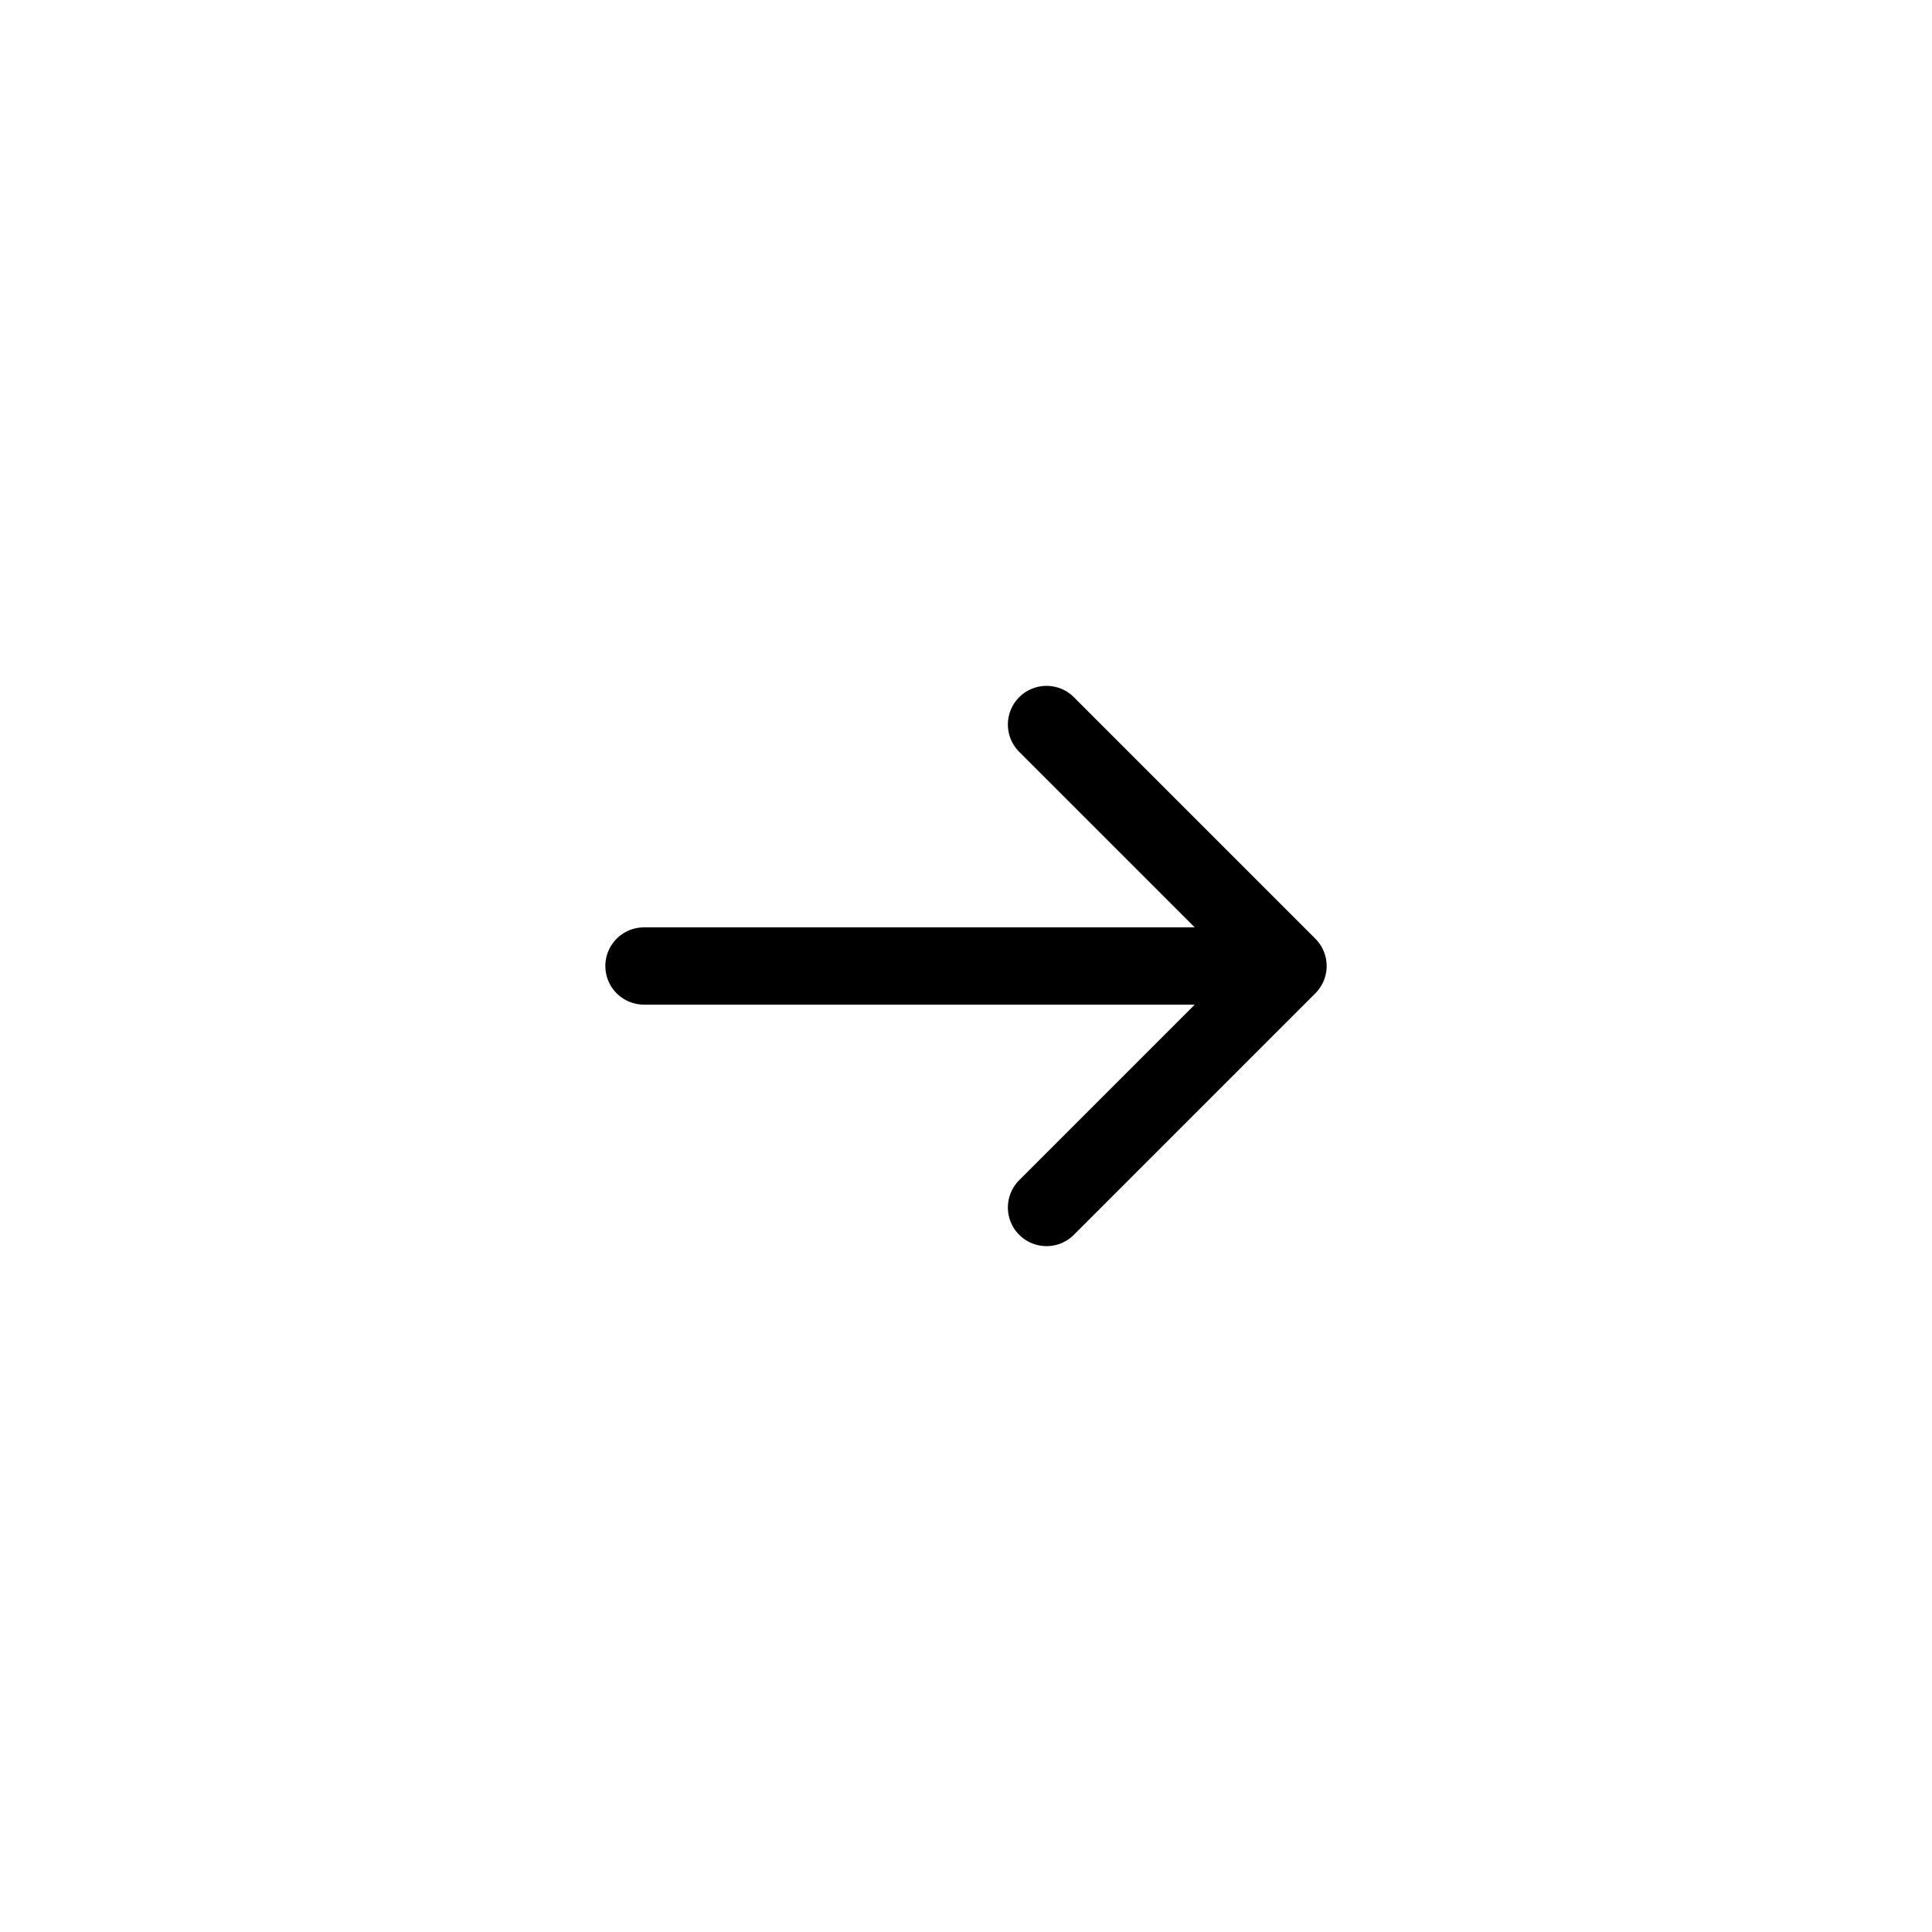
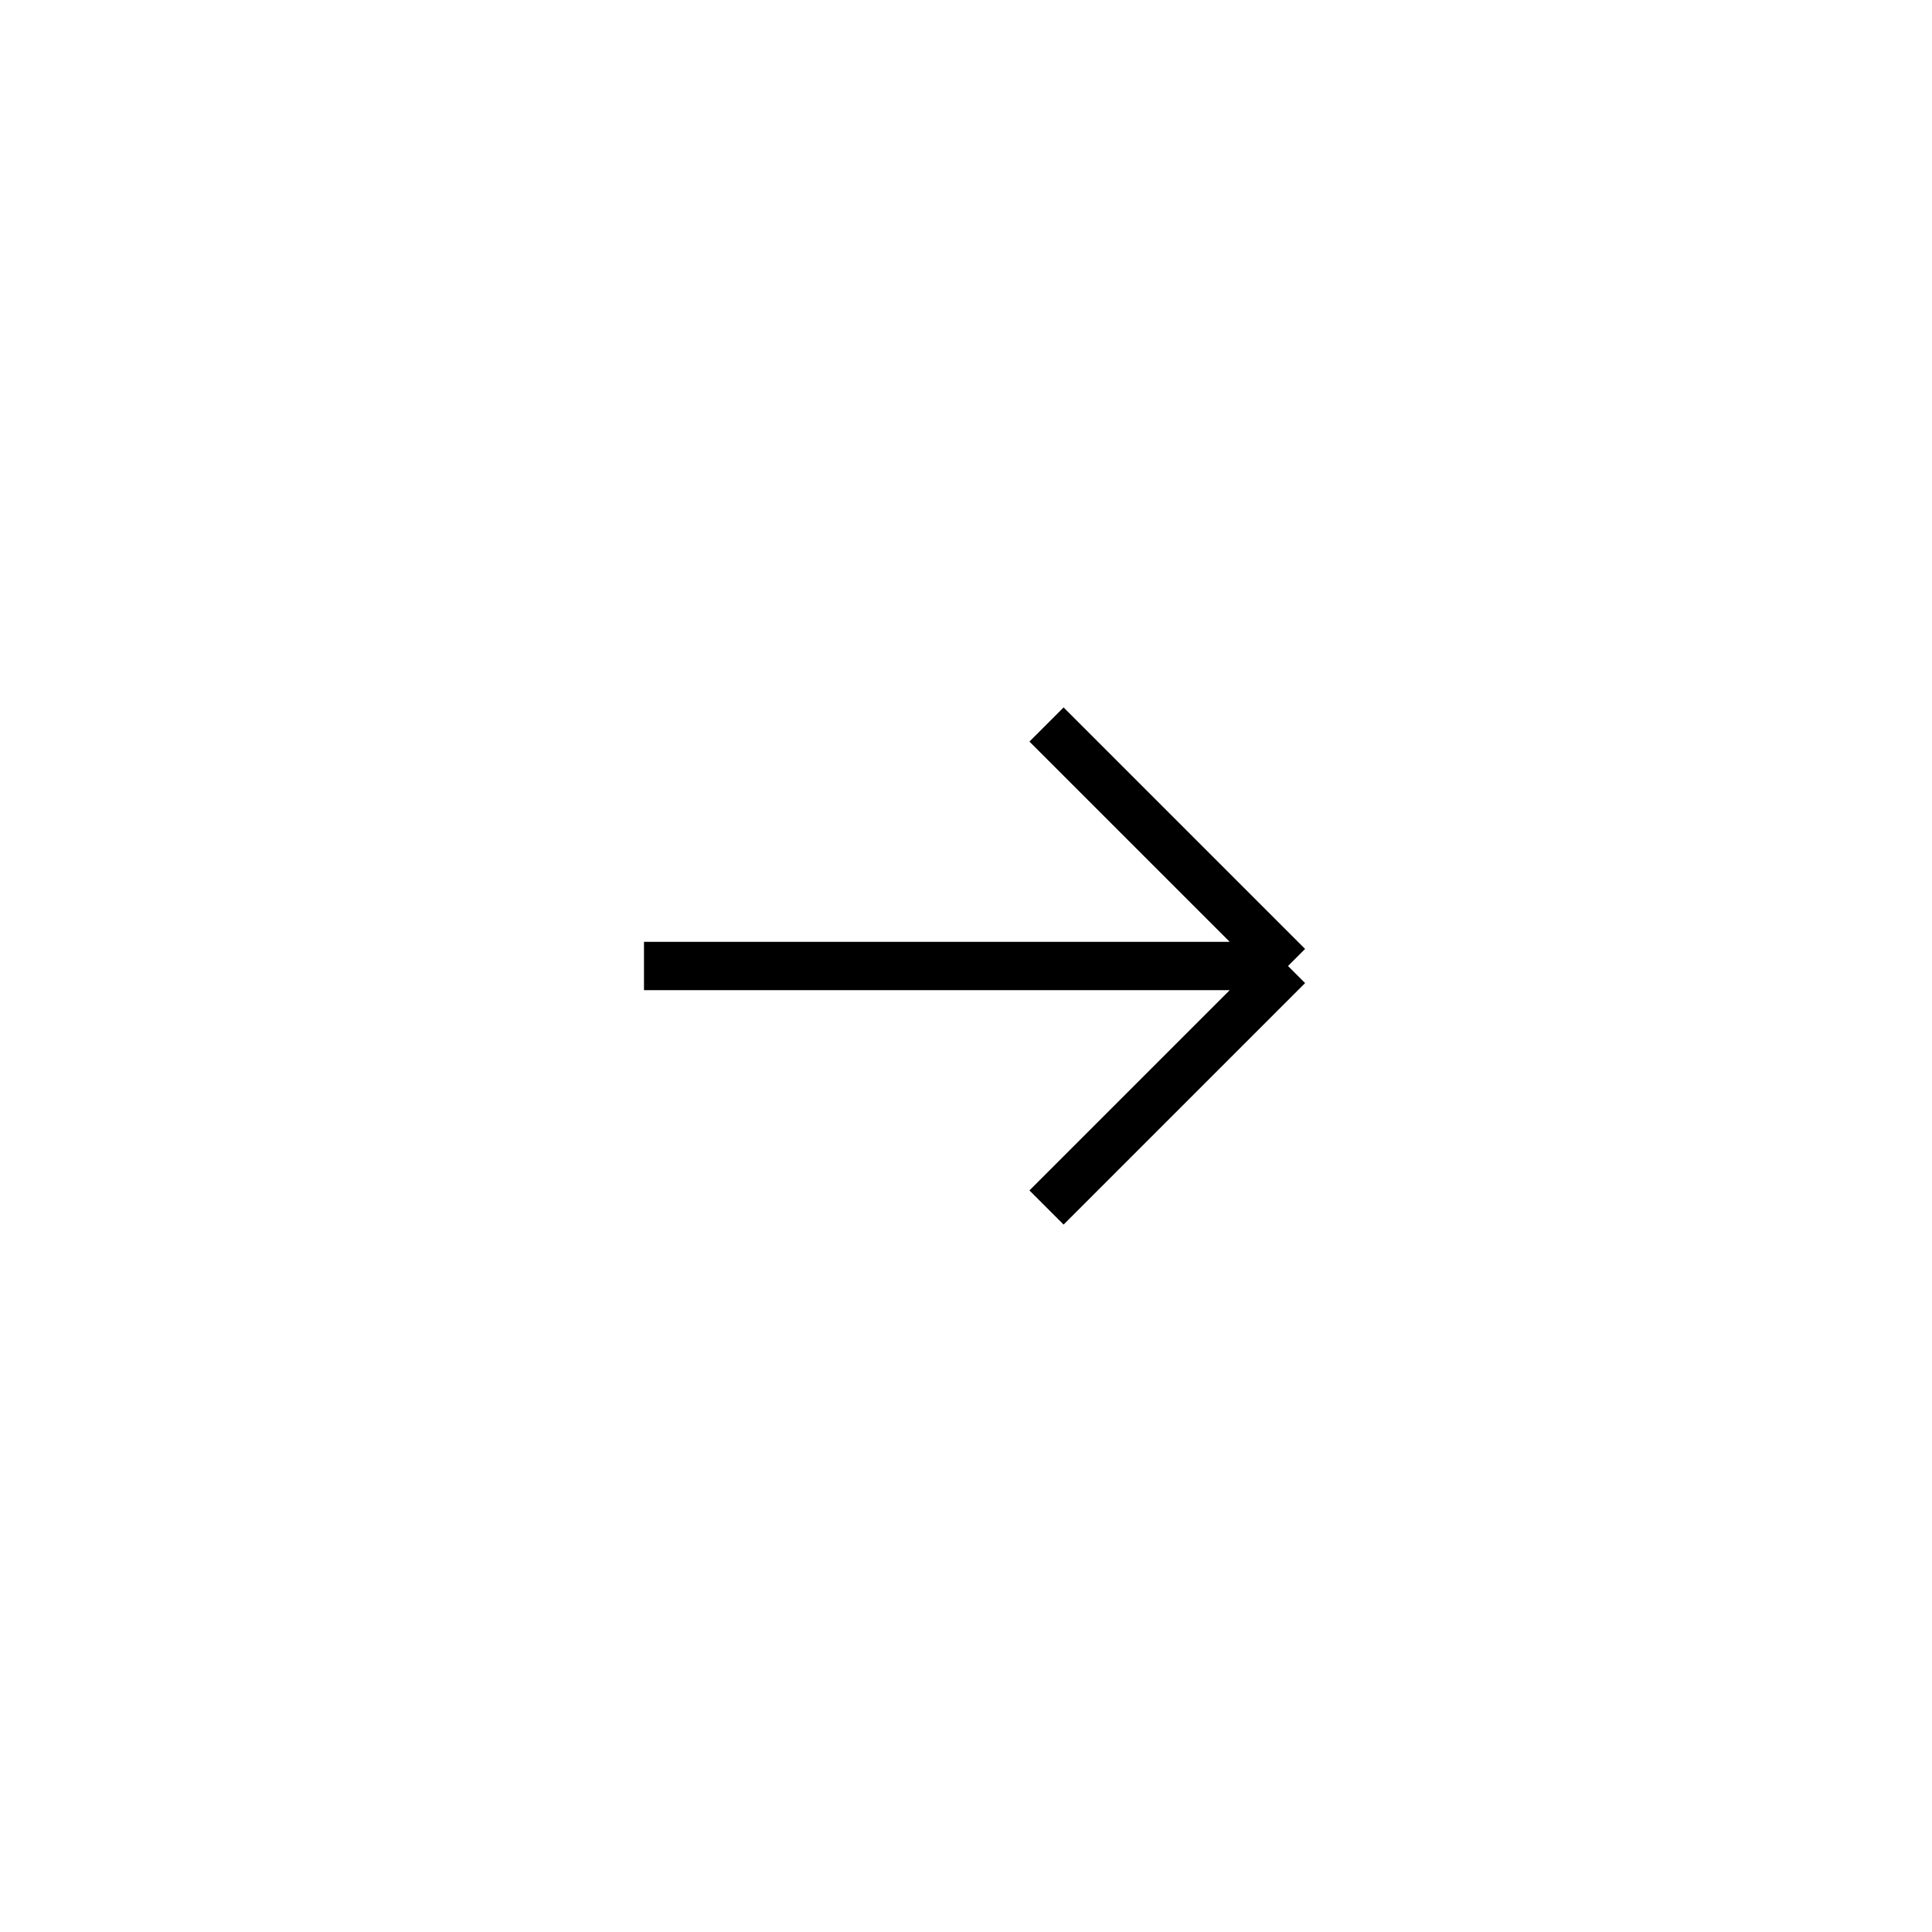
<svg xmlns="http://www.w3.org/2000/svg" width="40" height="40" viewBox="0 0 40 40" fill="none">
  <path d="M0 6C0 2.686 2.686 0 6 0H34C37.314 0 40 2.686 40 6V34C40 37.314 37.314 40 34 40H6C2.686 40 0 37.314 0 34V6Z" />
-   <path d="M13.333 20H26.667M26.667 20L21.667 15M26.667 20L21.667 25" stroke="#000" stroke-width="1.6" stroke-linecap="round" stroke-linejoin="round" />
+   <path d="M13.333 20H26.667M26.667 20L21.667 15M26.667 20L21.667 25" stroke="#000" strokeWidth="1.6" strokeLinecap="round" strokeLinejoin="round" />
</svg>
